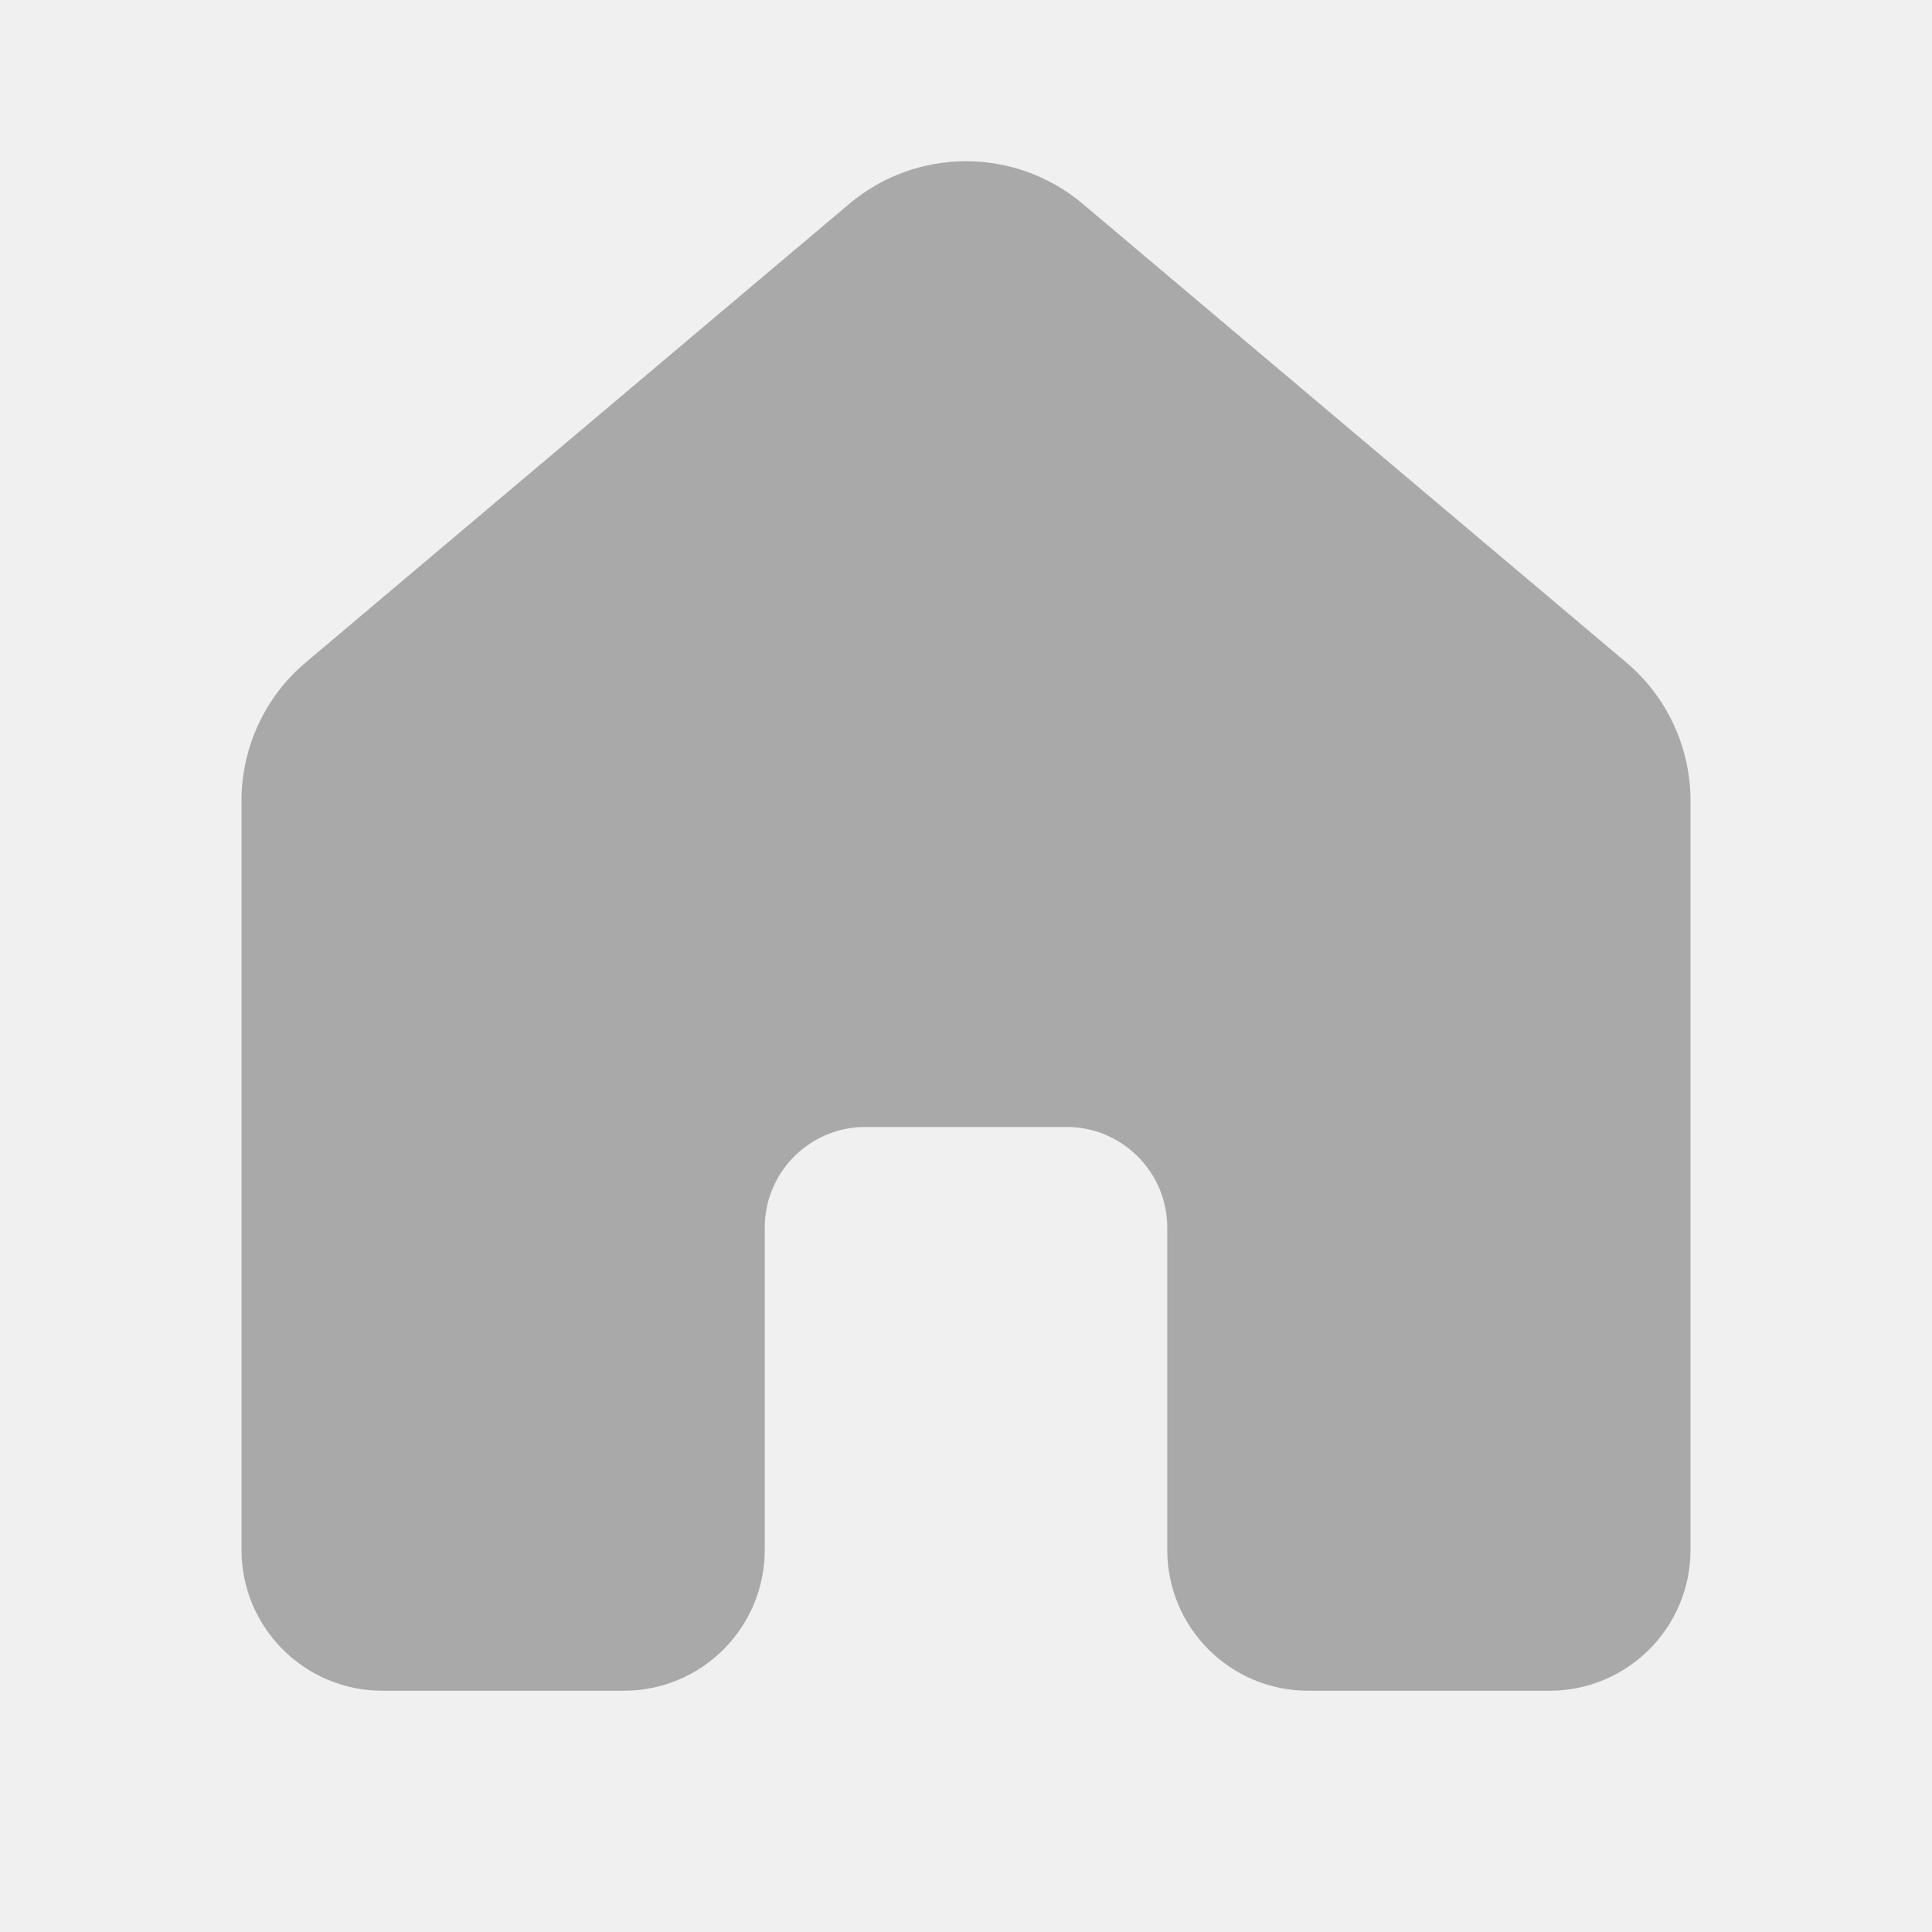
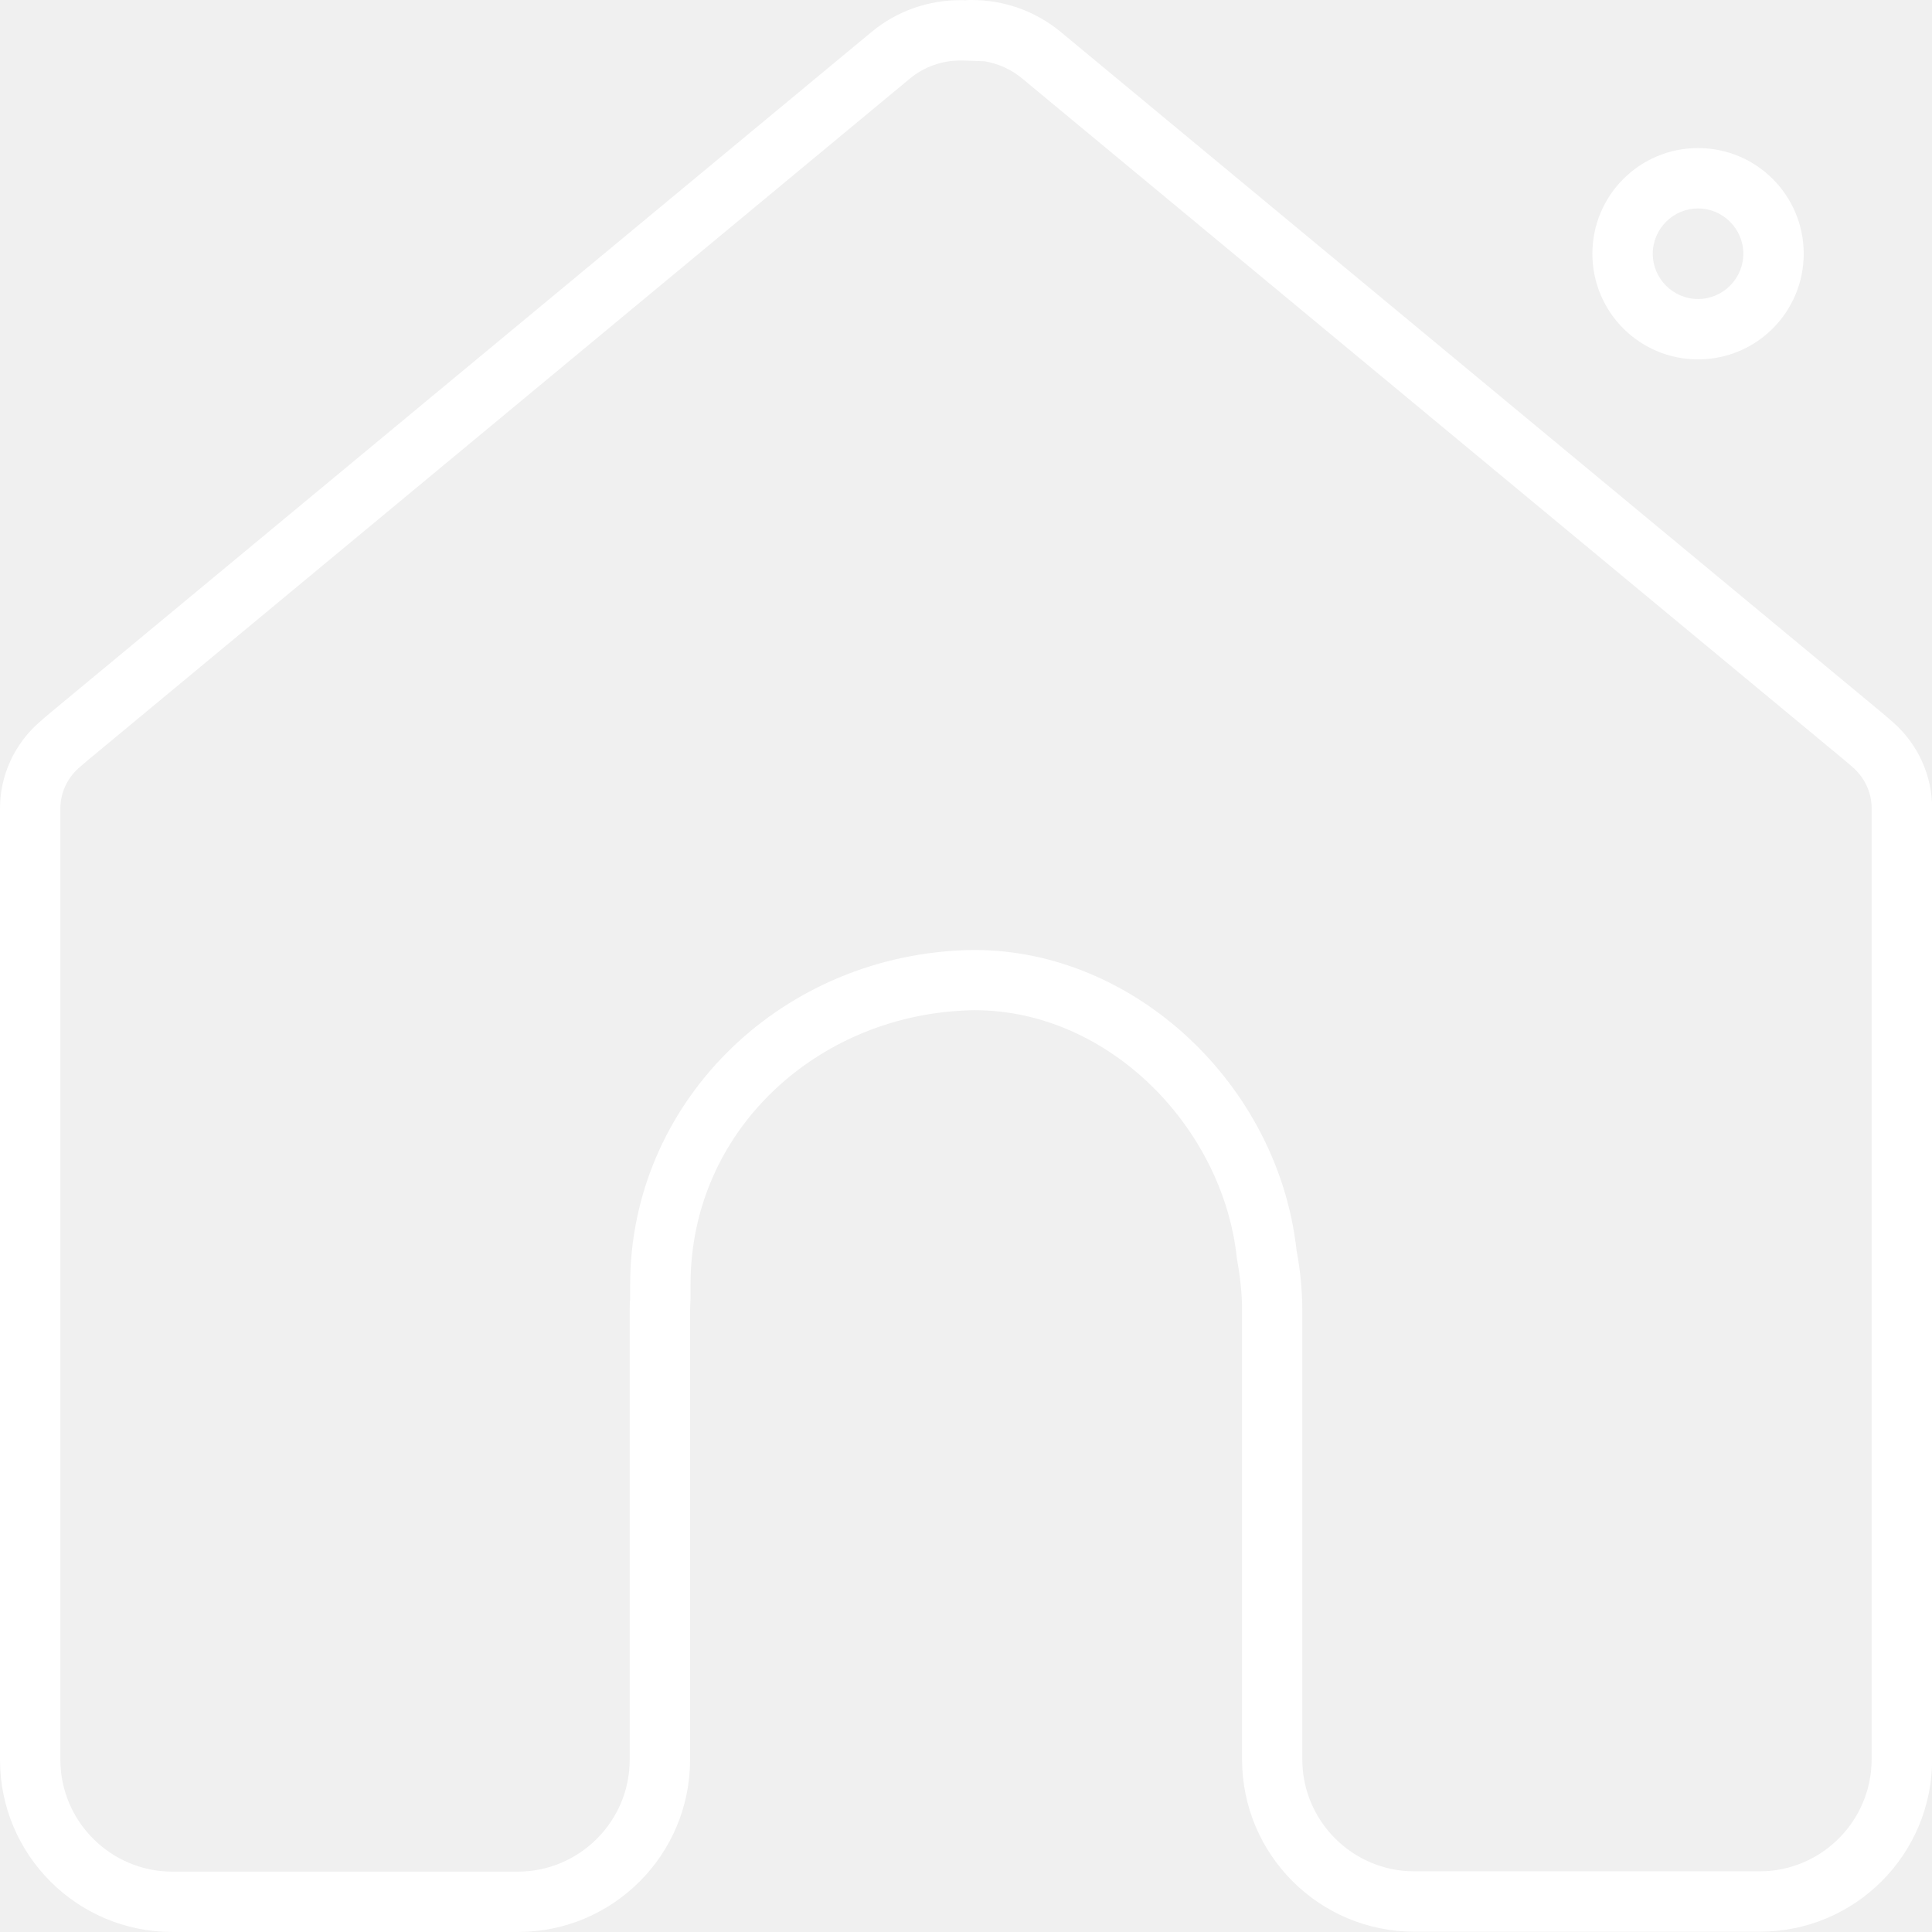
- <svg xmlns="http://www.w3.org/2000/svg" width="24" height="24" viewBox="0 0 24 24" fill="none">
-   <path d="M13.451 2.533C12.613 1.826 11.387 1.826 10.549 2.533L3.799 8.228C3.292 8.655 3 9.284 3 9.947V19.253C3 20.219 3.784 21.003 4.75 21.003H7.75C8.716 21.003 9.5 20.219 9.5 19.253V15.25C9.5 14.571 10.042 14.018 10.717 14H13.283C13.958 14.018 14.5 14.571 14.5 15.25V19.253C14.5 20.219 15.284 21.003 16.25 21.003H19.25C20.216 21.003 21 20.219 21 19.253V9.947C21 9.284 20.708 8.655 20.201 8.228L13.451 2.533Z" fill="#A9A9A9" />
+ <svg xmlns="http://www.w3.org/2000/svg" width="22" height="22" version="1.1" id="레이어_1" x="0px" y="0px" viewBox="0 0 128 128" style="enable-background:new 0 0 128 128;" xml:space="preserve">
+   <style type="text/css">
+ 	.st0{fill:none;stroke:#231815;stroke-width:4;stroke-miterlimit:10;}
+ </style>
+   <g>
+     <g>
+       <path d="M112.5,13.81c1.65,0,3,1.35,3,3s-1.35,3-3,3s-3-1.35-3-3S110.85,13.81,112.5,13.81 M112.5,9.81c-3.87,0-7,3.13-7,7    s3.13,7,7,7s7-3.13,7-7S116.37,9.81,112.5,9.81L112.5,9.81z" fill="#FFFFFF" />
+     </g>
+   </g>
+   <g>
+     <g>
+       <path d="M63.62,4.01c0.07,0,0.15,0,0.22,0l1.38,0.05C66.13,4.21,67,4.6,67.71,5.19l54.38,45.08c0.22,0.18,0.45,0.38,0.69,0.59    c0.77,0.69,1.22,1.66,1.22,2.67v63.03c0,4.09-3.33,7.42-7.42,7.42H93.7c-4.09,0-7.42-3.33-7.42-7.42V86.84c0-1.3-0.12-2.61-0.38-4    c-1.21-10.99-10.75-19.9-21.33-19.9c-0.29,0-0.57,0.01-0.86,0.02C51.4,63.51,41.75,73.24,41.75,85.1v0.81l0,0.06    c-0.02,0.29-0.03,0.58-0.03,0.88v29.73c0,4.09-3.33,7.42-7.42,7.42H11.42C7.33,124,4,120.67,4,116.58V53.56    c0-1.01,0.44-1.99,1.22-2.68c0.24-0.21,0.47-0.41,0.69-0.59L60.29,5.2C61.22,4.43,62.4,4.01,63.62,4.01 M64.38,0    C64.26,0,64.13,0,64,0.01v0.01c-0.13-0.01-0.26-0.01-0.38-0.01c-2.09,0-4.18,0.7-5.88,2.11L3.35,47.21    c-0.25,0.21-0.52,0.44-0.79,0.68C0.94,49.33,0,51.39,0,53.56v63.03C0,122.89,5.11,128,11.42,128H34.3    c6.31,0,11.42-5.11,11.42-11.42V86.85c0-0.28,0.02-0.55,0.03-0.83V85.1c0-10.17,8.31-17.71,18.15-18.15    c0.23-0.01,0.46-0.02,0.68-0.02c8.93,0,16.49,7.84,17.37,16.48c0.21,1.12,0.34,2.26,0.34,3.42v29.73    c0,6.31,5.11,11.42,11.42,11.42h22.88c6.31,0,11.42-5.11,11.42-11.42V53.55c0-2.17-0.94-4.23-2.56-5.67    c-0.27-0.24-0.54-0.47-0.79-0.68L70.27,2.11C68.56,0.7,66.47,0,64.38,0L64.38,0z" fill="#FFFFFF" />
+     </g>
+   </g>
+   <path class="st0" d="M91.19,19.81" />
</svg>
